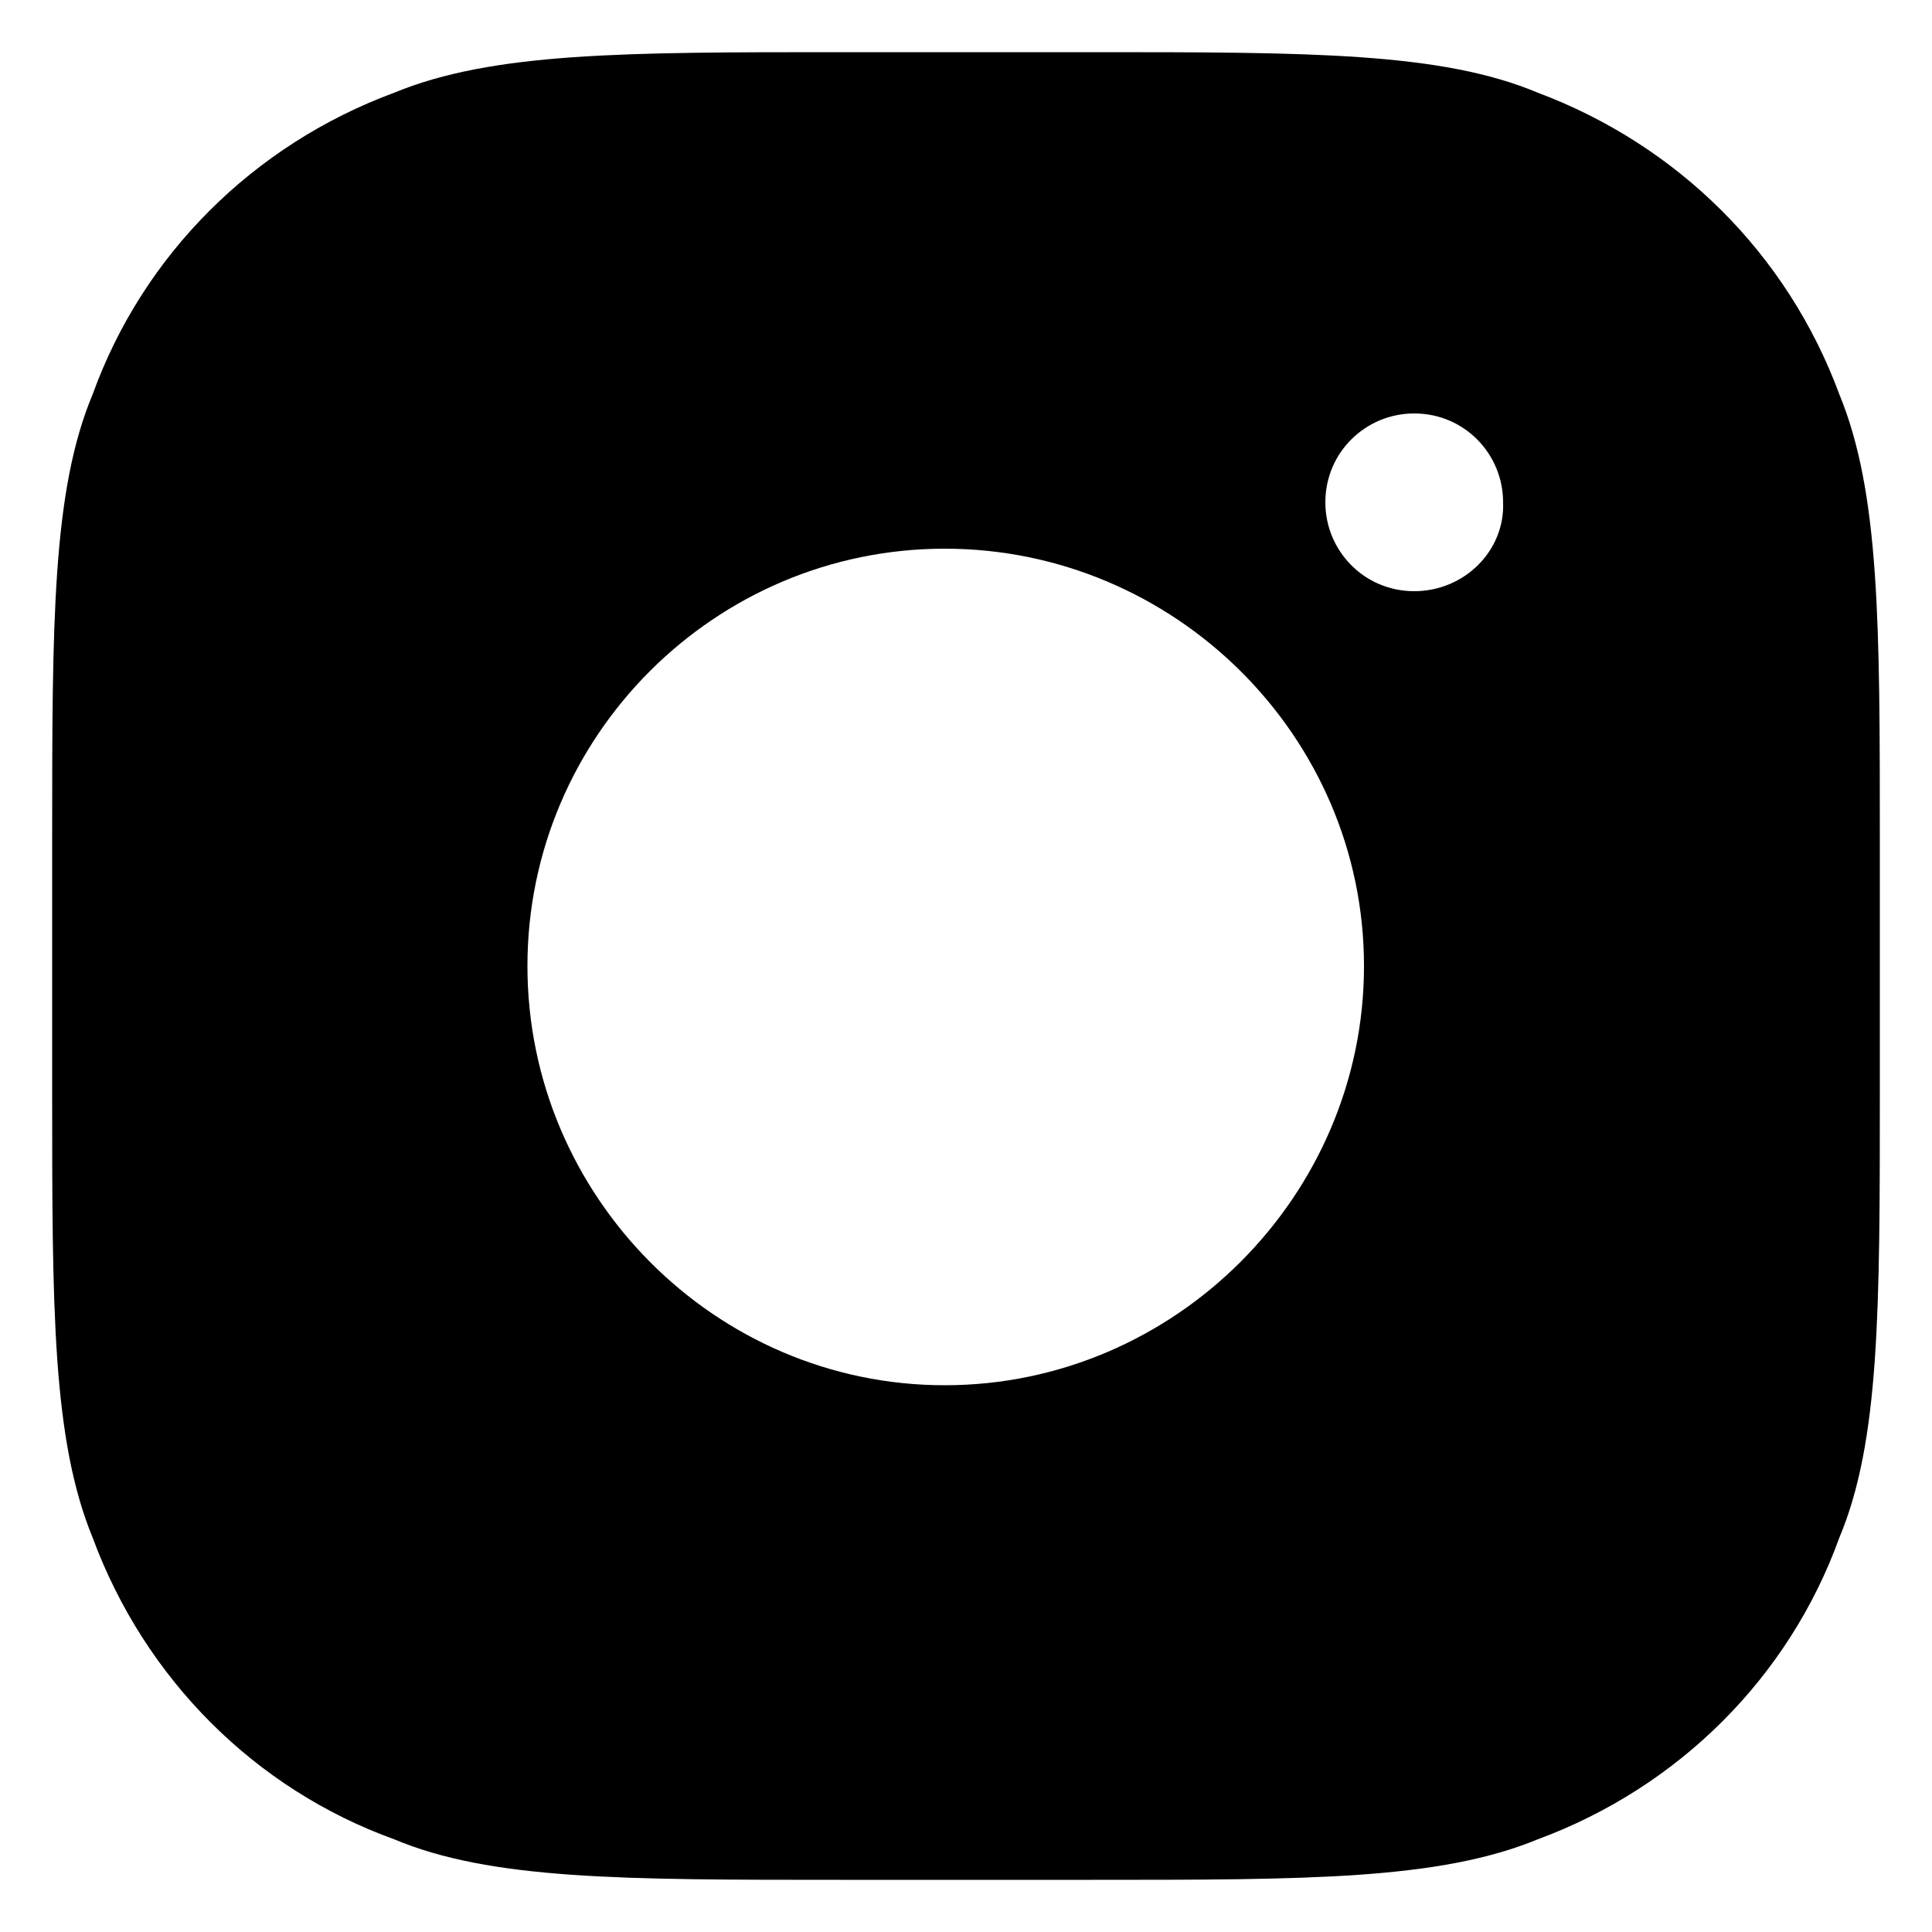
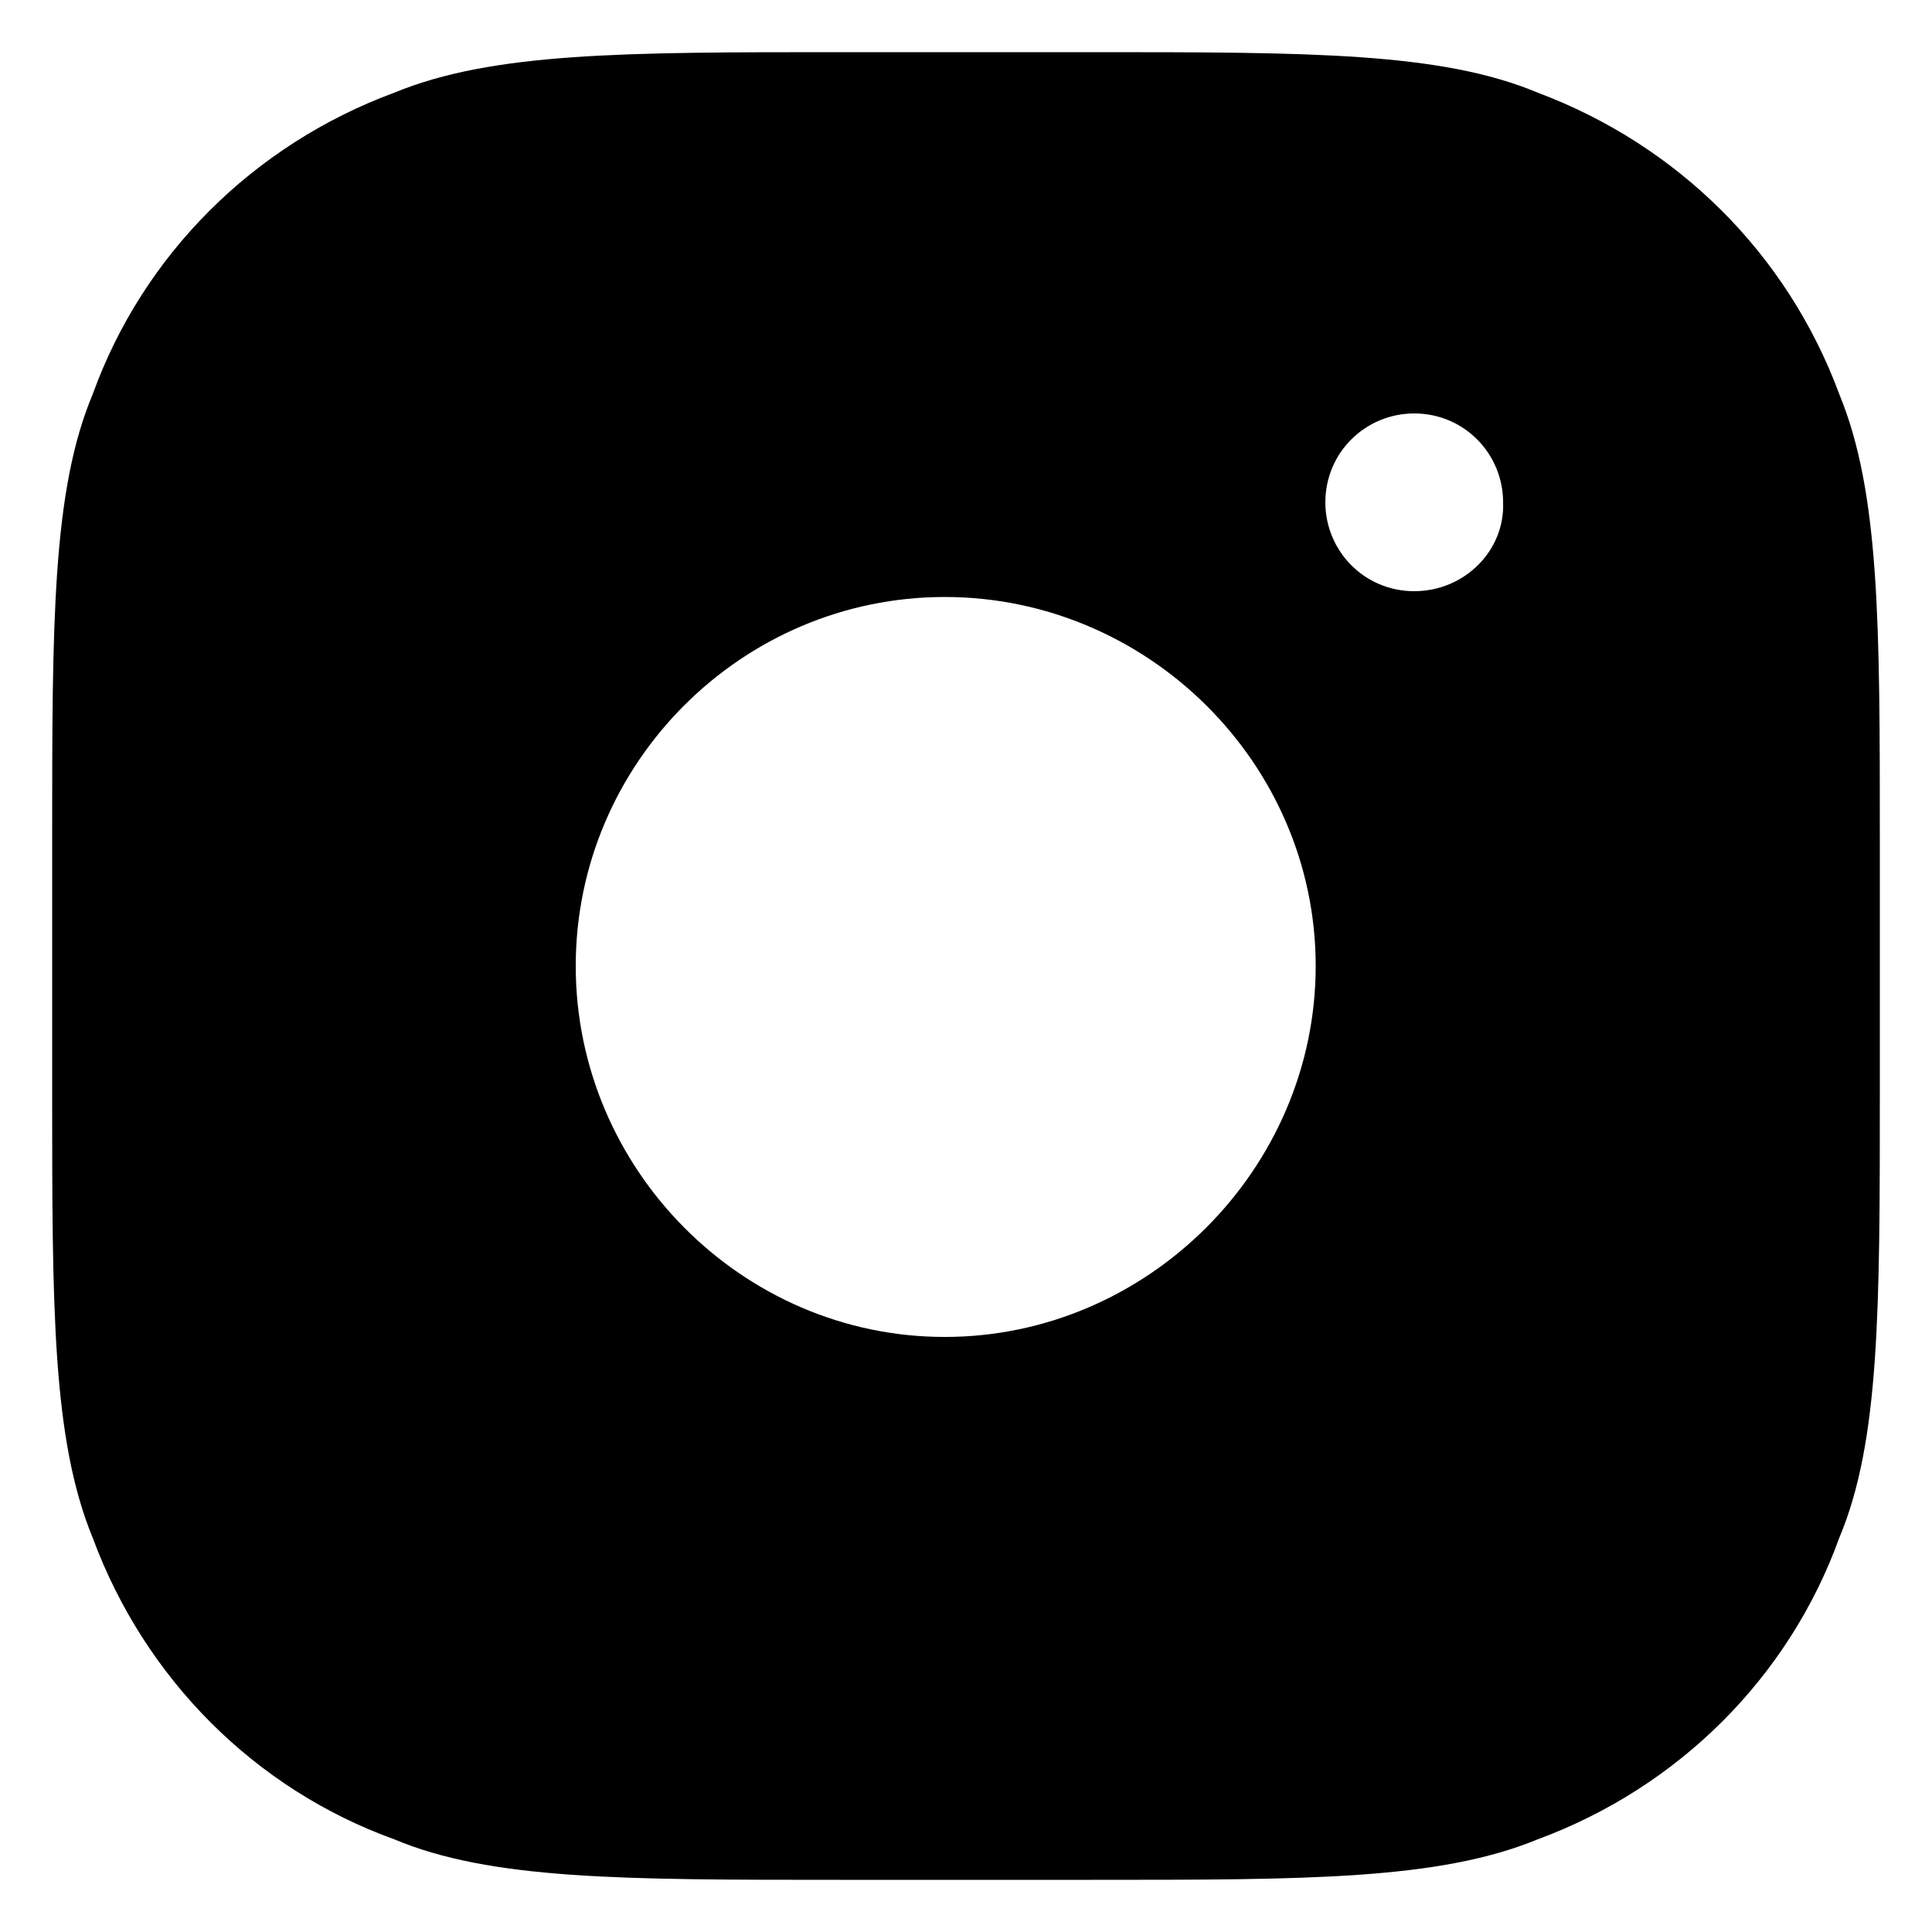
<svg xmlns="http://www.w3.org/2000/svg" version="1.1" id="svg147" x="0px" y="0px" viewBox="0 0 100 100" style="enable-background:new 0 0 100 100;" xml:space="preserve">
-   <path d="M95.2,20.4c-2.7-7.3-8.4-12.9-15.6-15.6c-5-2.1-11.8-2.1-23.1-2.1h-13c-11.2,0-18,0-23.1,2.1c-7.3,2.7-13,8.4-15.6,15.6  c-2.1,5-2.1,11.8-2.1,23.1v13c0,11.2,0,18,2.1,23.1c2.7,7.3,8.4,13,15.6,15.6c5,2.1,11.8,2.1,23.1,2.1h13c11.2,0,18,0,23.1-2.1  c7.3-2.7,13-8.4,15.6-15.6c2.1-5,2.1-11.8,2.1-23.1v-13C97.3,32.3,97.3,25.5,95.2,20.4z M48.9,71.7C37,71.7,27.3,61.9,27.3,50  S37,28.4,48.9,28.4S70.6,38.1,70.6,50S60.8,71.7,48.9,71.7z M73.2,30.6c-2.6,0-4.6-2.1-4.6-4.6c0-2.6,2.1-4.6,4.6-4.6  c2.6,0,4.6,2.1,4.6,4.6C77.9,28.5,75.8,30.6,73.2,30.6z" />
+   <path d="M95.2,20.4c-2.7-7.3-8.4-12.9-15.6-15.6c-5-2.1-11.8-2.1-23.1-2.1h-13c-11.2,0-18,0-23.1,2.1c-7.3,2.7-13,8.4-15.6,15.6  c-2.1,5-2.1,11.8-2.1,23.1v13c0,11.2,0,18,2.1,23.1c2.7,7.3,8.4,13,15.6,15.6c5,2.1,11.8,2.1,23.1,2.1h13c11.2,0,18,0,23.1-2.1  c7.3-2.7,13-8.4,15.6-15.6c2.1-5,2.1-11.8,2.1-23.1v-13C97.3,32.3,97.3,25.5,95.2,20.4z M48.9,69.2c-10.5,0-19.1-8.7-19.1-19.2  s8.6-19.1,19.1-19.1S68.1,39.5,68.1,50S59.4,69.2,48.9,69.2z M73.2,30.6c-2.6,0-4.6-2.1-4.6-4.6c0-2.6,2.1-4.6,4.6-4.6  c2.6,0,4.6,2.1,4.6,4.6C77.9,28.5,75.8,30.6,73.2,30.6z" />
</svg>
